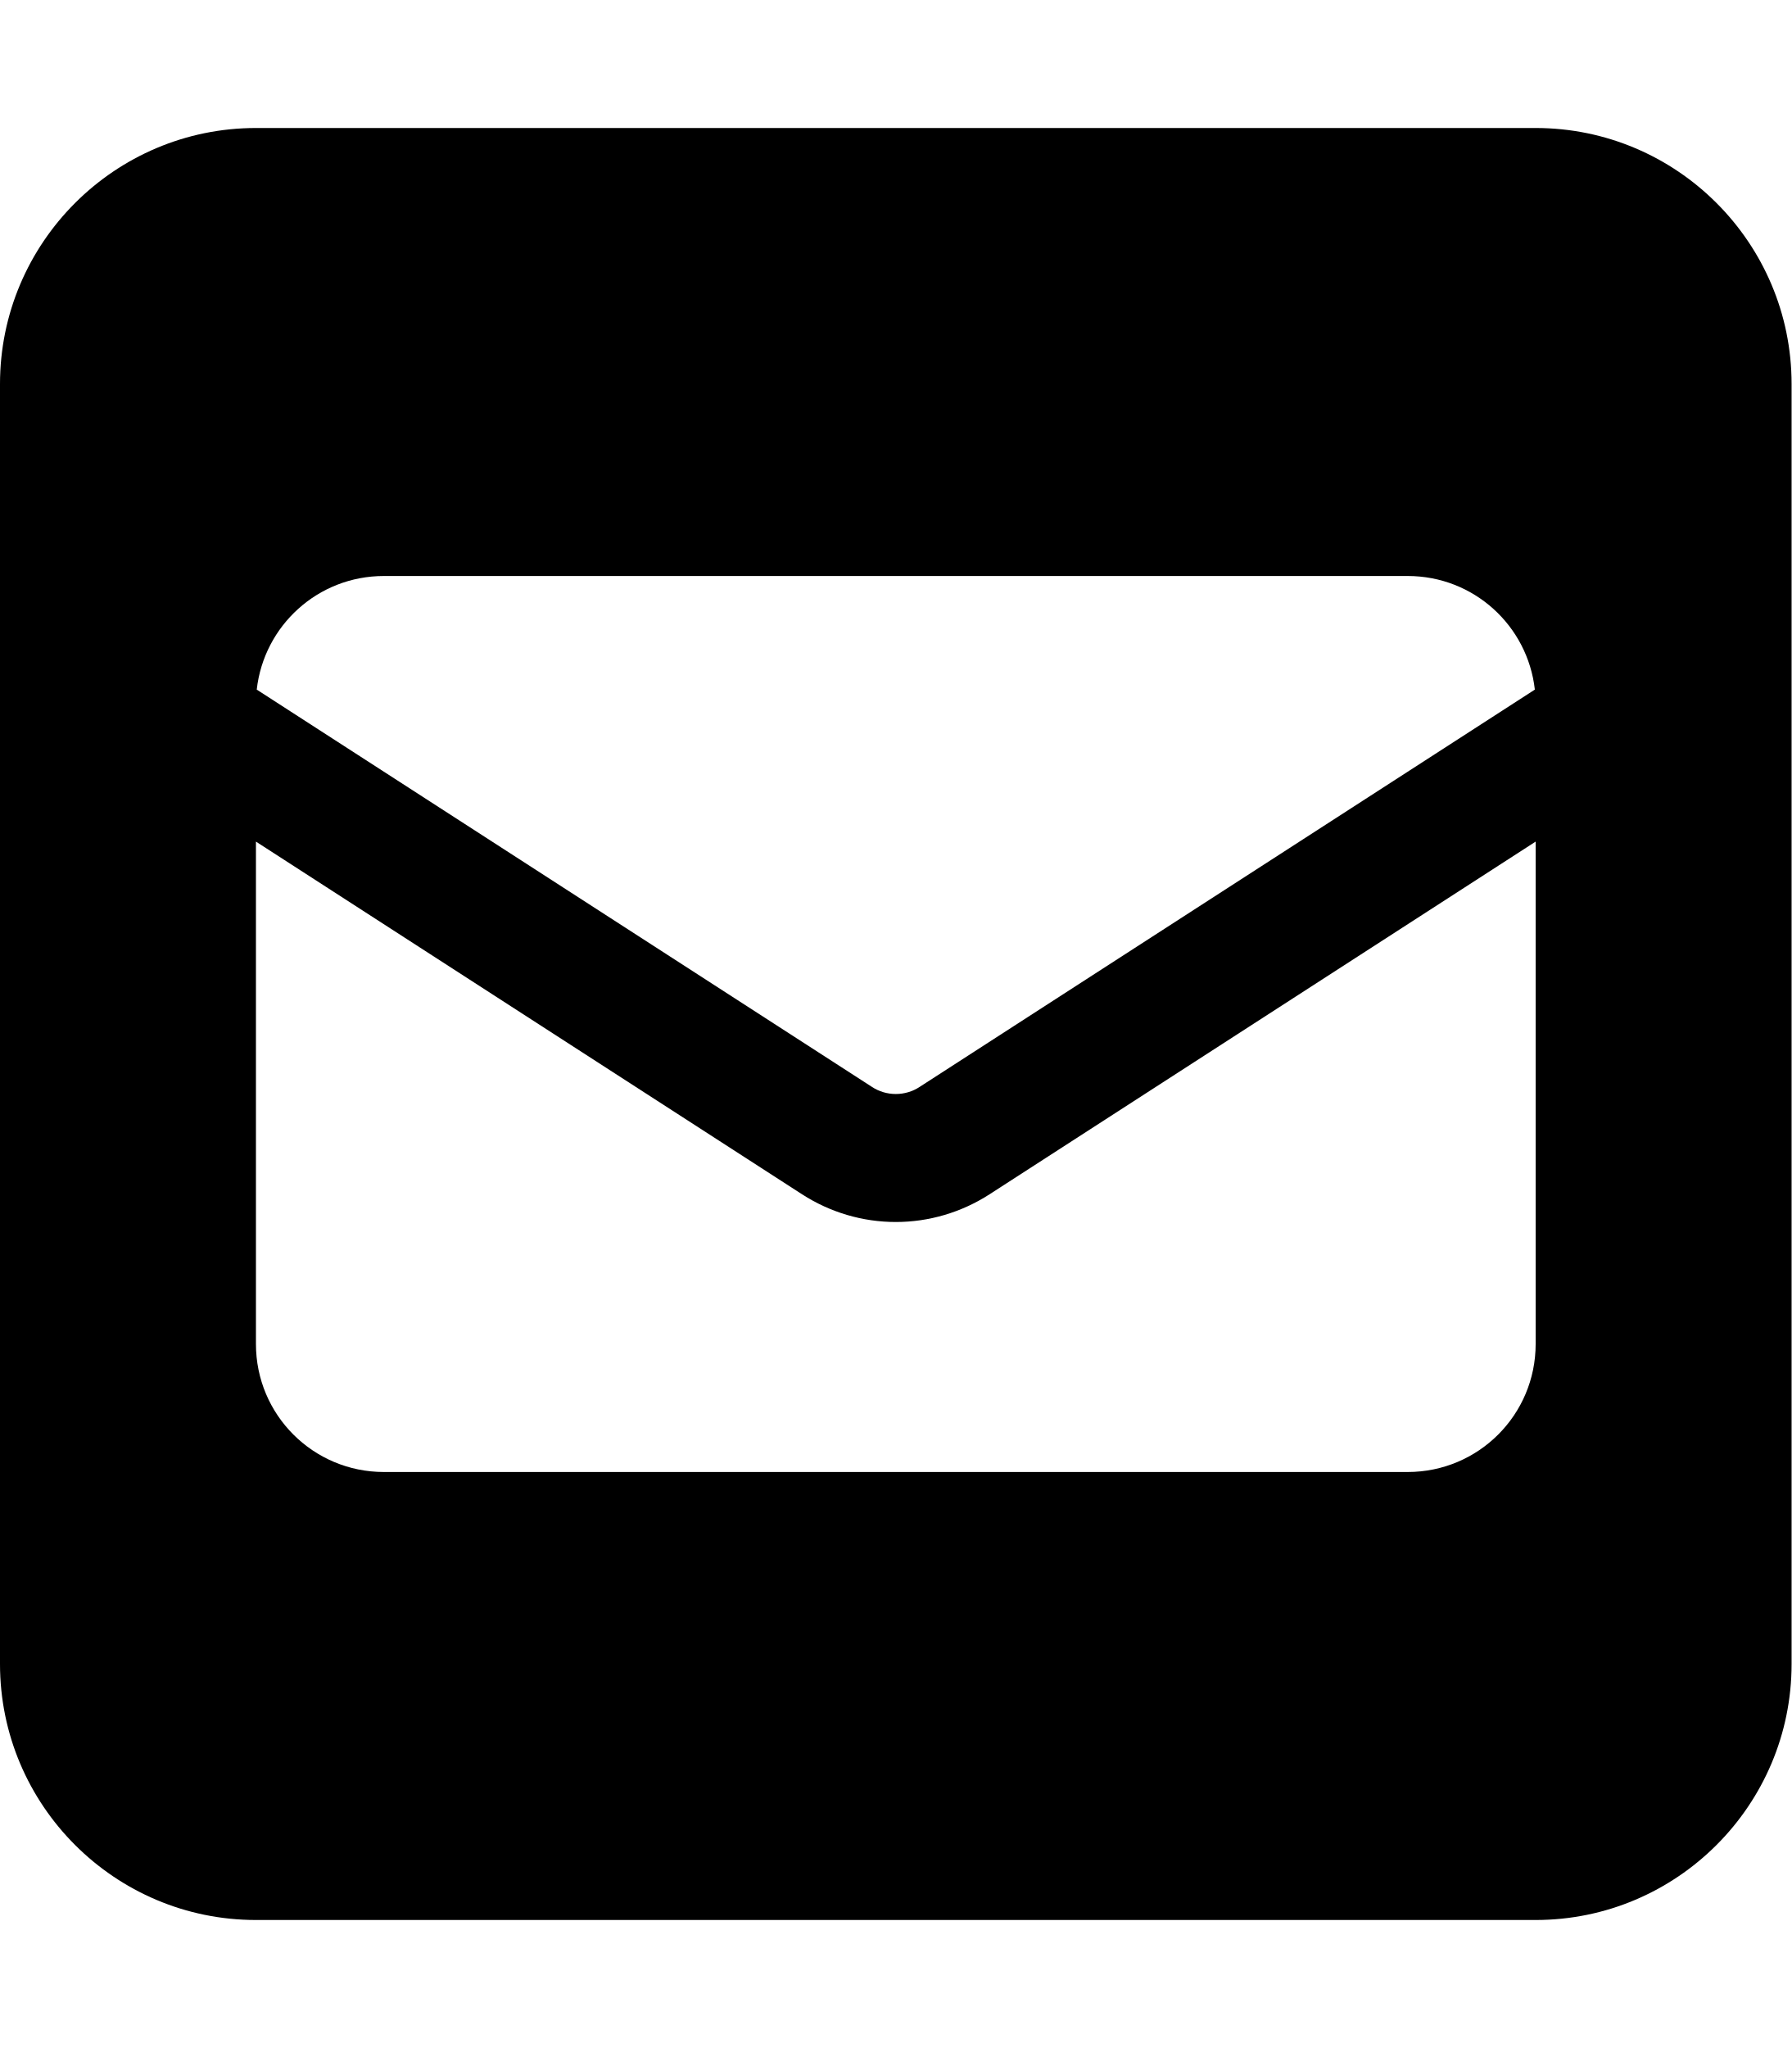
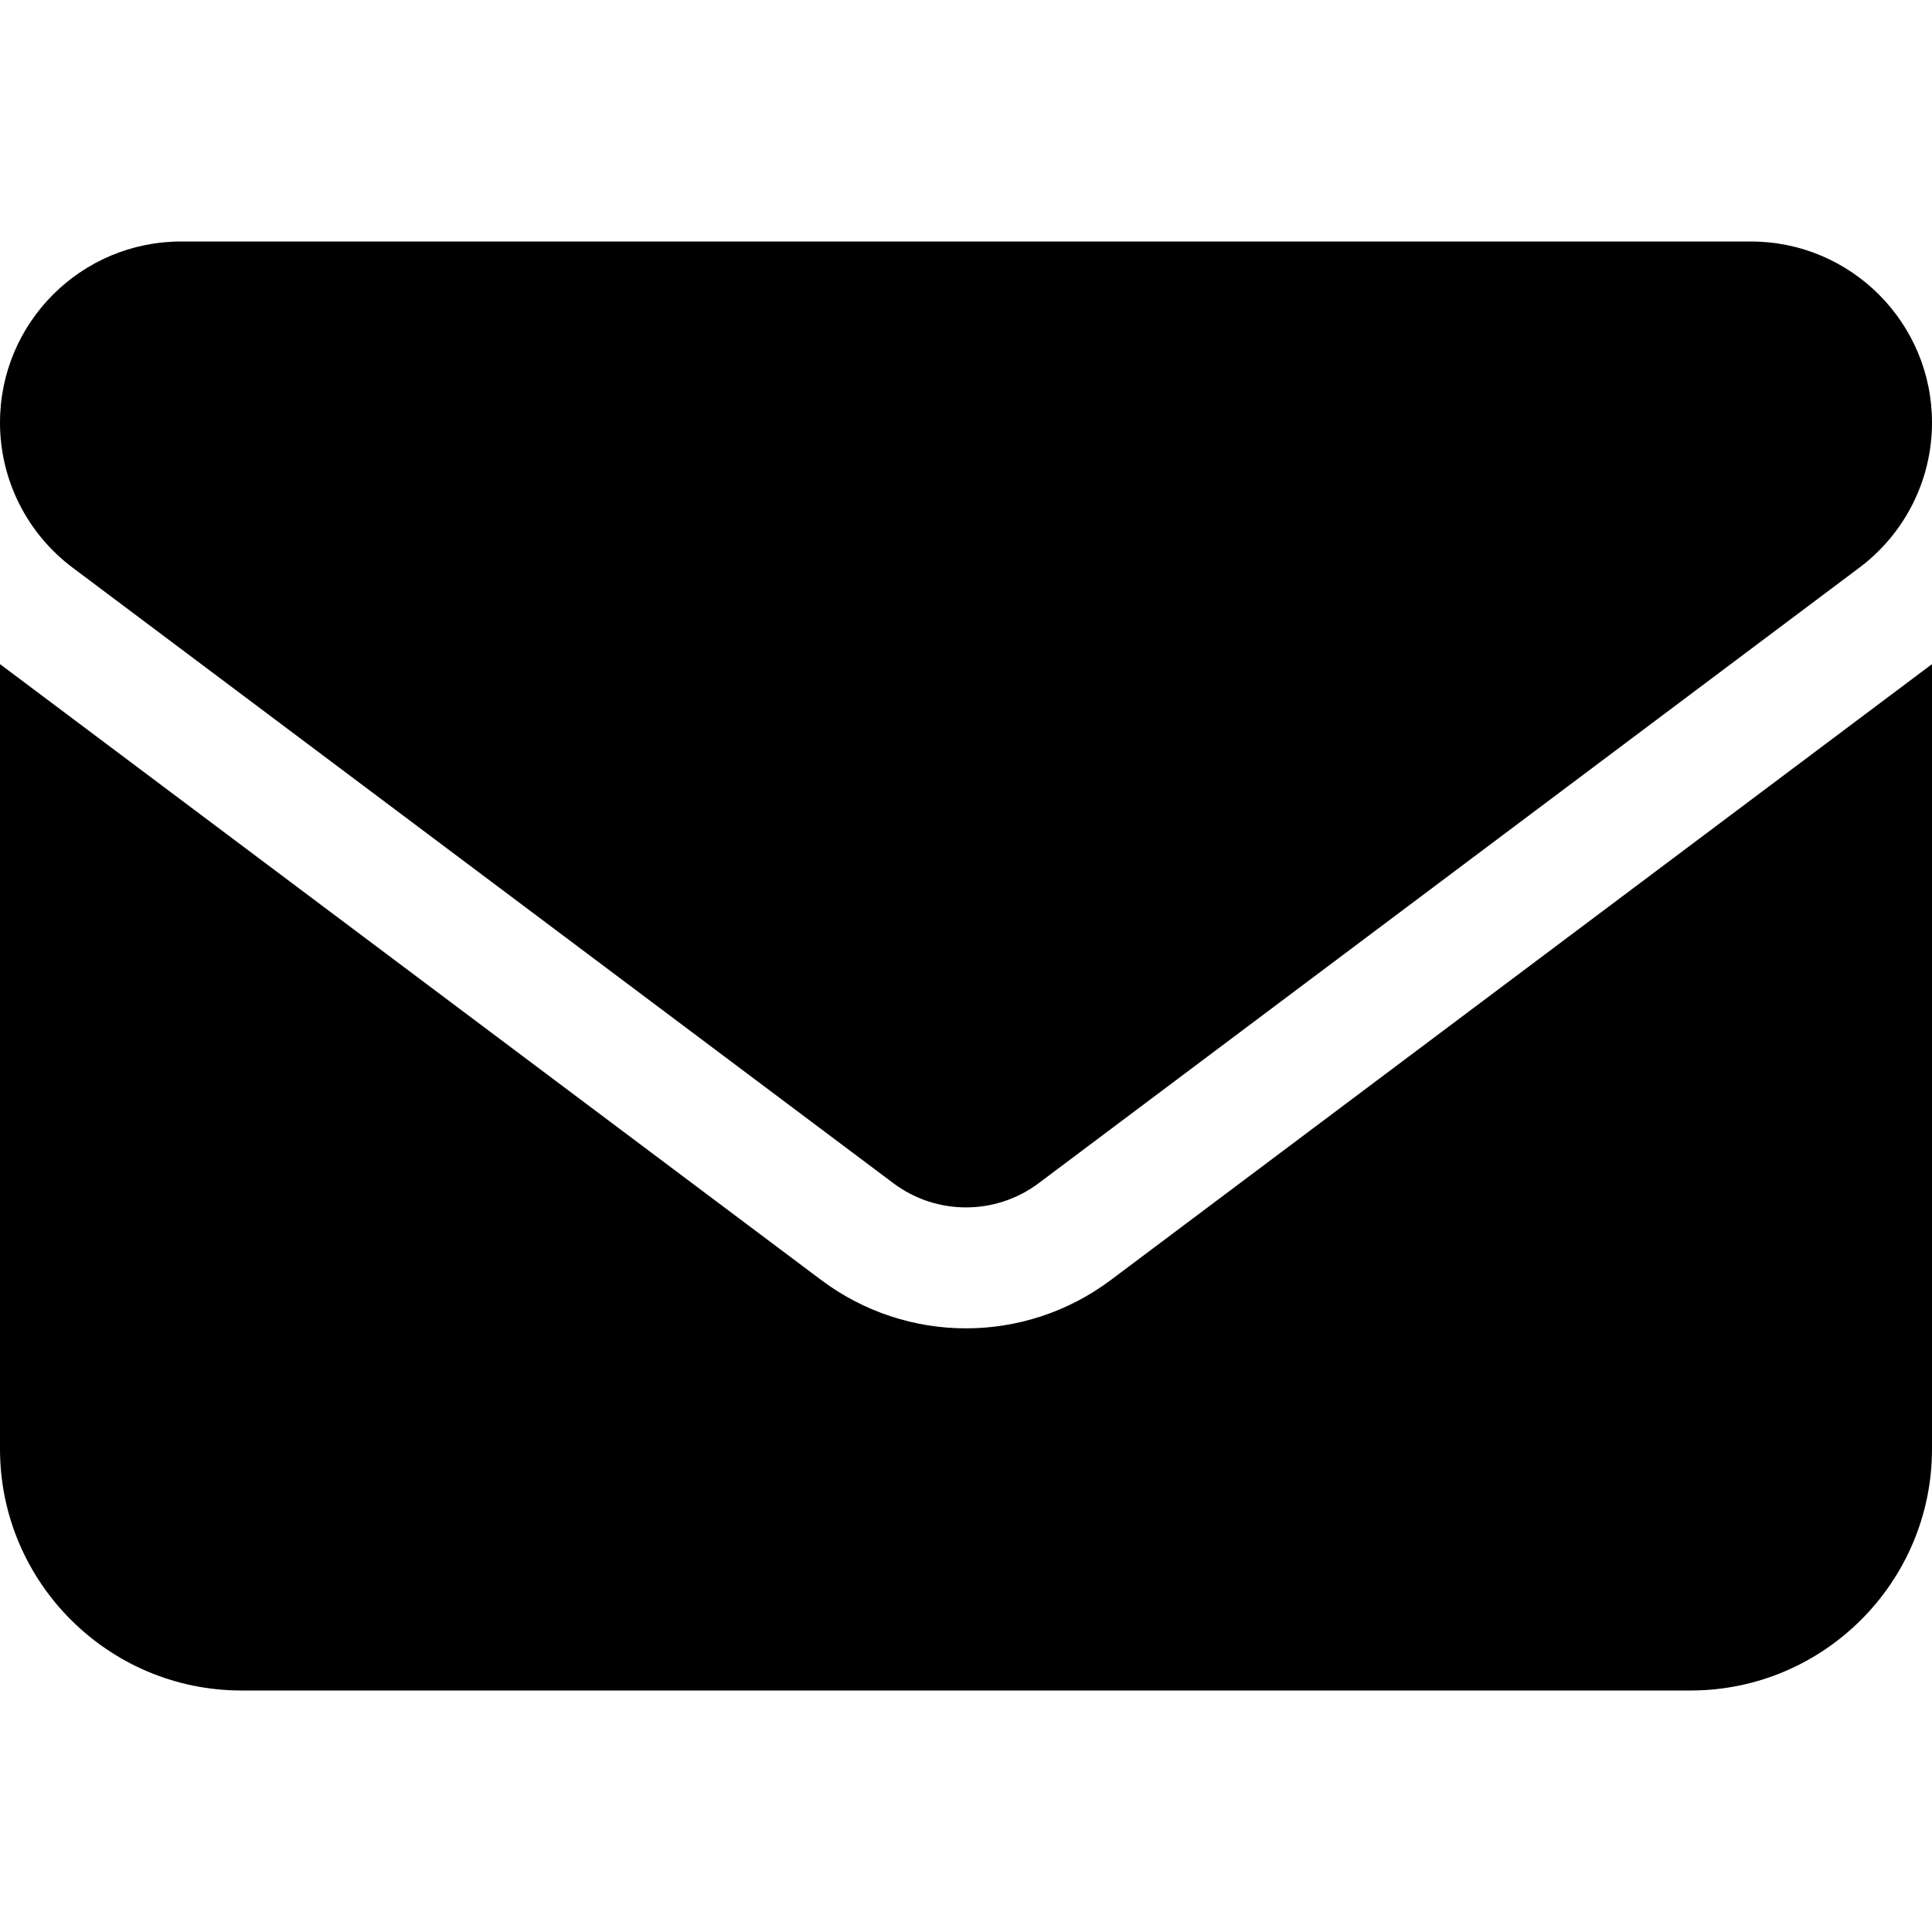
- <svg xmlns="http://www.w3.org/2000/svg" viewBox="0 0 448 512">
-   <path d="M64 32C28.7 32 0 60.7 0 96L0 416c0 35.3 28.7 64 64 64l320 0c35.3 0 64-28.7 64-64l0-320c0-35.3-28.7-64-64-64L64 32zM218 271.7L64.2 172.4C66 156.4 79.5 144 96 144l256 0c16.5 0 30 12.4 31.8 28.4L230 271.7c-1.8 1.2-3.9 1.8-6 1.8s-4.2-.6-6-1.8zm29.4 26.9L384 210.4 384 336c0 17.7-14.3 32-32 32L96 368c-17.7 0-32-14.3-32-32l0-125.6 136.6 88.2c7 4.5 15.1 6.9 23.4 6.9s16.4-2.4 23.4-6.9z" />
+ <svg xmlns="http://www.w3.org/2000/svg" viewBox="0 0 512 512">
+   <path d="M48 64C21.5 64 0 85.5 0 112c0 15.1 7.1 29.3 19.2 38.4L236.8 313.6c11.4 8.5 27 8.5 38.4 0L492.8 150.4c12.1-9.1 19.2-23.3 19.2-38.4c0-26.5-21.5-48-48-48L48 64zM0 176L0 384c0 35.3 28.7 64 64 64l384 0c35.3 0 64-28.7 64-64l0-208L294.4 339.2c-22.8 17.1-54 17.1-76.8 0L0 176z" />
</svg>
